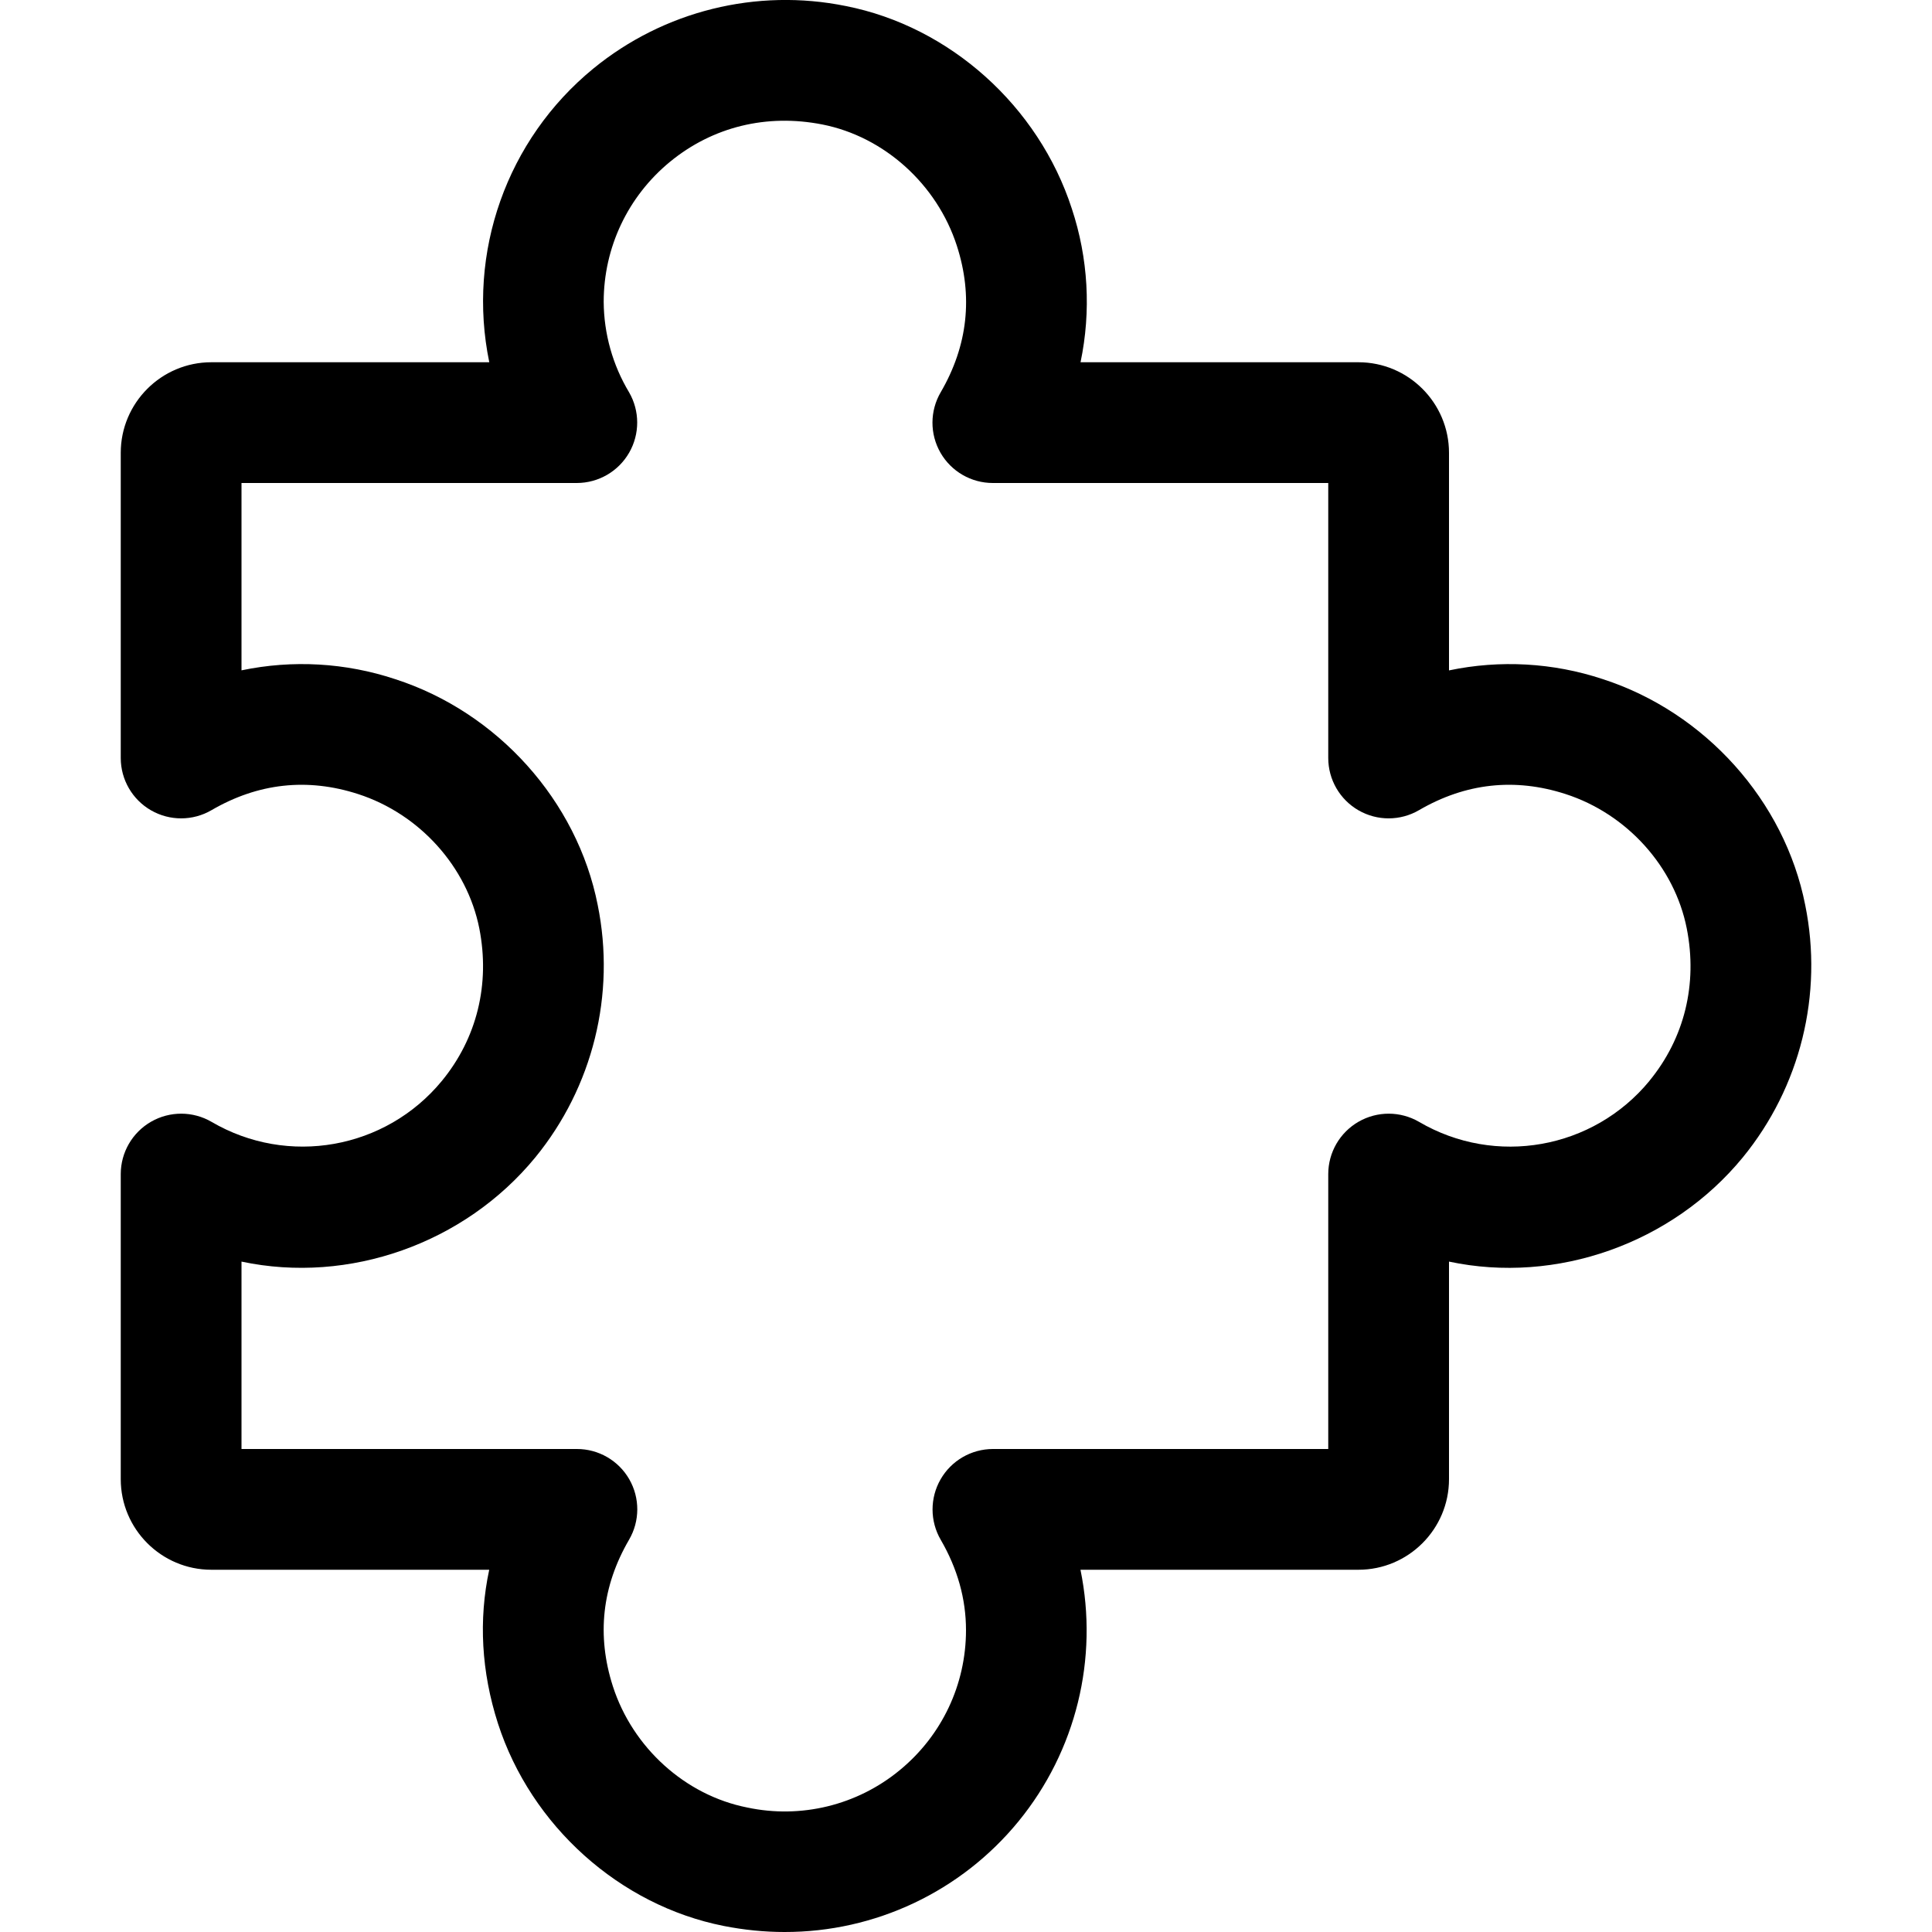
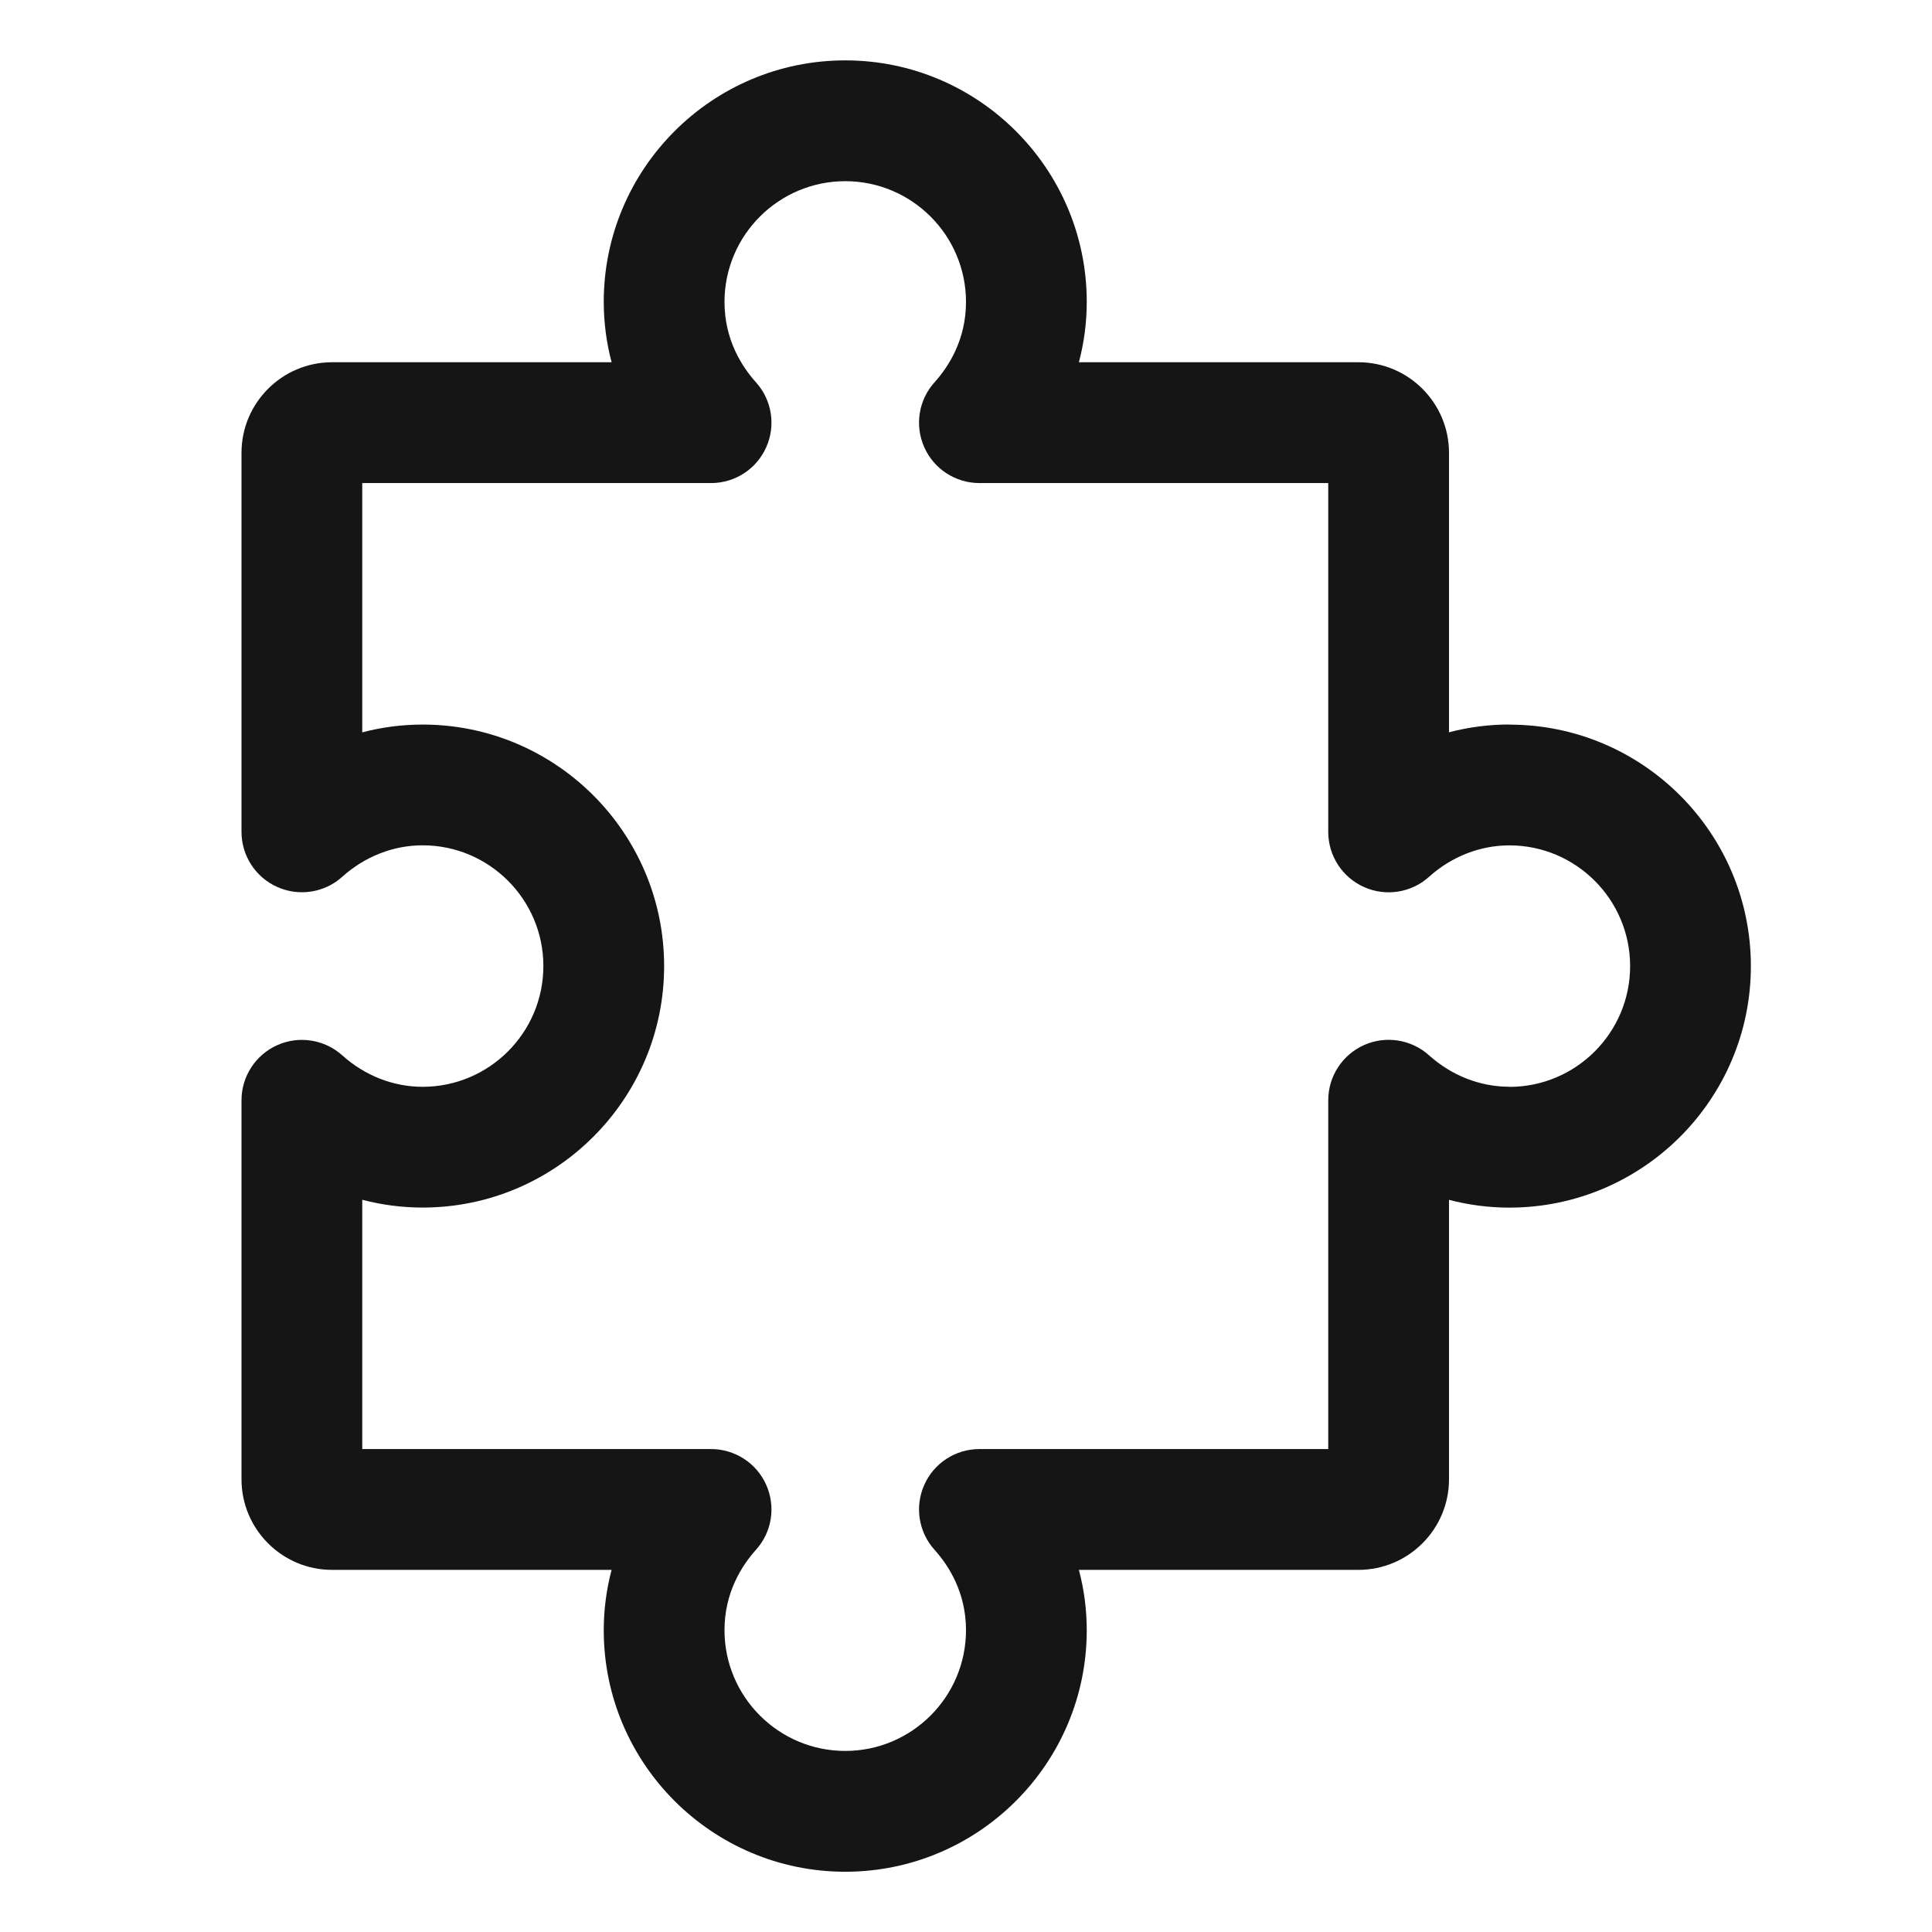
- <svg xmlns="http://www.w3.org/2000/svg" viewBox="0 0 32 32">
-   <path d="M29.9 14.99c-.34-1.724-1.657-3.193-3.354-3.742A4.896 4.896 0 0 0 24 11.104V7.5c0-.827-.673-1.5-1.5-1.5h-4.603a4.891 4.891 0 0 0-.145-2.546C17.201 1.757 15.733.44 14.01.1a5.027 5.027 0 0 0-4.183 1.036A4.985 4.985 0 0 0 8.104 6H3.5C2.673 6 2 6.673 2 7.5v5.055a1 1 0 0 0 1.503.864c.771-.449 1.588-.539 2.428-.267 1.017.329 1.805 1.203 2.008 2.226.181.92-.039 1.818-.62 2.525a2.986 2.986 0 0 1-3.816.678A1.001 1.001 0 0 0 2 19.445V24.5c0 .827.673 1.5 1.5 1.5h4.603c-.178.83-.13 1.69.144 2.544.548 1.698 2.017 3.015 3.741 3.356.335.066.672.1 1.005.1a4.995 4.995 0 0 0 4.903-6H22.5c.827 0 1.5-.673 1.5-1.5v-3.604c1.78.379 3.695-.3 4.864-1.723A5.025 5.025 0 0 0 29.9 14.99Zm-2.58 2.913a2.986 2.986 0 0 1-3.817.678 1.001 1.001 0 0 0-1.503.864V24h-5.555a1.001 1.001 0 0 0-.864 1.503c.278.478.419.981.419 1.497 0 .901-.4 1.747-1.098 2.32a2.991 2.991 0 0 1-2.526.618c-1.024-.202-1.897-.99-2.225-2.008-.27-.84-.181-1.656.268-2.427A.999.999 0 0 0 9.554 24H4v-3.104c1.781.378 3.695-.3 4.864-1.723A5.025 5.025 0 0 0 9.9 14.99c-.34-1.724-1.658-3.193-3.354-3.741A4.896 4.896 0 0 0 4 11.103V8h5.554a1.001 1.001 0 0 0 .865-1.503A2.947 2.947 0 0 1 9.999 5c0-.9.4-1.746 1.098-2.32.707-.58 1.601-.8 2.525-.618 1.023.202 1.897.99 2.226 2.007.272.84.182 1.657-.267 2.428A.999.999 0 0 0 16.445 8H22v4.555a1 1 0 0 0 1.503.864c.771-.449 1.588-.539 2.428-.267 1.017.329 1.805 1.203 2.007 2.226.182.921-.038 1.818-.619 2.525Z" />
+ <svg xmlns="http://www.w3.org/2000/svg" width="32" height="32" viewBox="0 0 32 32">
+   <defs>
+     <style>.uuid-ca3801b7-1726-464f-ac37-7a3d893fbcb4{fill:none;}.uuid-545d38f7-7343-4d4e-9d05-26b83cc9d96b{fill:#151515;}</style>
+   </defs>
+   <g id="uuid-efc01d47-1ea7-470f-a95f-f584322f2b28">
+     <rect class="uuid-ca3801b7-1726-464f-ac37-7a3d893fbcb4" width="32" height="32" />
+   </g>
+   <g id="uuid-f78728a7-6426-4156-8798-87d7d71a424b">
+     <path class="uuid-545d38f7-7343-4d4e-9d05-26b83cc9d96b" d="M25,12c-.34,0-.676.044-1,.129v-4.629c0-.827-.673-1.5-1.5-1.5h-4.63c.086-.325.13-.661.13-1,0-2.206-1.794-4-4-4s-4,1.794-4,4c0,.339.044.675.13,1h-4.63c-.827,0-1.5.673-1.5,1.5v6.278c0,.395.232.753.594.914.358.16.783.095,1.075-.17.374-.336.846-.521,1.331-.521,1.103,0,2,.897,2,2s-.897,2-2,2c-.485,0-.957-.185-1.331-.521-.293-.264-.717-.33-1.075-.17-.361.161-.594.519-.594.914v6.278c0,.827.673,1.5,1.5,1.5h4.63c-.086.325-.13.661-.13,1,0,2.206,1.794,4,4,4s4-1.794,4-4c0-.339-.044-.675-.13-1h4.63c.827,0,1.5-.673,1.5-1.5v-4.629c.324.085.66.129,1,.129,2.206,0,4-1.794,4-4s-1.794-4-4-4ZM25,18c-.485,0-.957-.185-1.331-.521-.293-.264-.717-.33-1.075-.17-.361.161-.594.519-.594.914v5.778h-5.778c-.395,0-.753.232-.913.593-.161.361-.095.782.17,1.076.238.265.521.71.521,1.331,0,1.103-.897,2-2,2s-2-.897-2-2c0-.621.283-1.066.521-1.331.265-.293.331-.715.17-1.076-.16-.361-.519-.593-.913-.593h-5.778v-4.129c.324.085.66.129,1,.129,2.206,0,4-1.794,4-4s-1.794-4-4-4c-.34,0-.676.044-1,.129v-4.129h5.778c.395,0,.753-.232.913-.593.161-.361.095-.782-.17-1.076-.238-.265-.521-.71-.521-1.331,0-1.103.897-2,2-2s2,.897,2,2c0,.621-.283,1.066-.521,1.331-.265.293-.331.715-.17,1.076.16.361.519.593.913.593h5.778v5.778c0,.395.232.753.594.914.358.16.783.095,1.075-.17.374-.336.846-.521,1.331-.521,1.103,0,2,.897,2,2s-.897,2-2,2Z" />
+   </g>
</svg>
